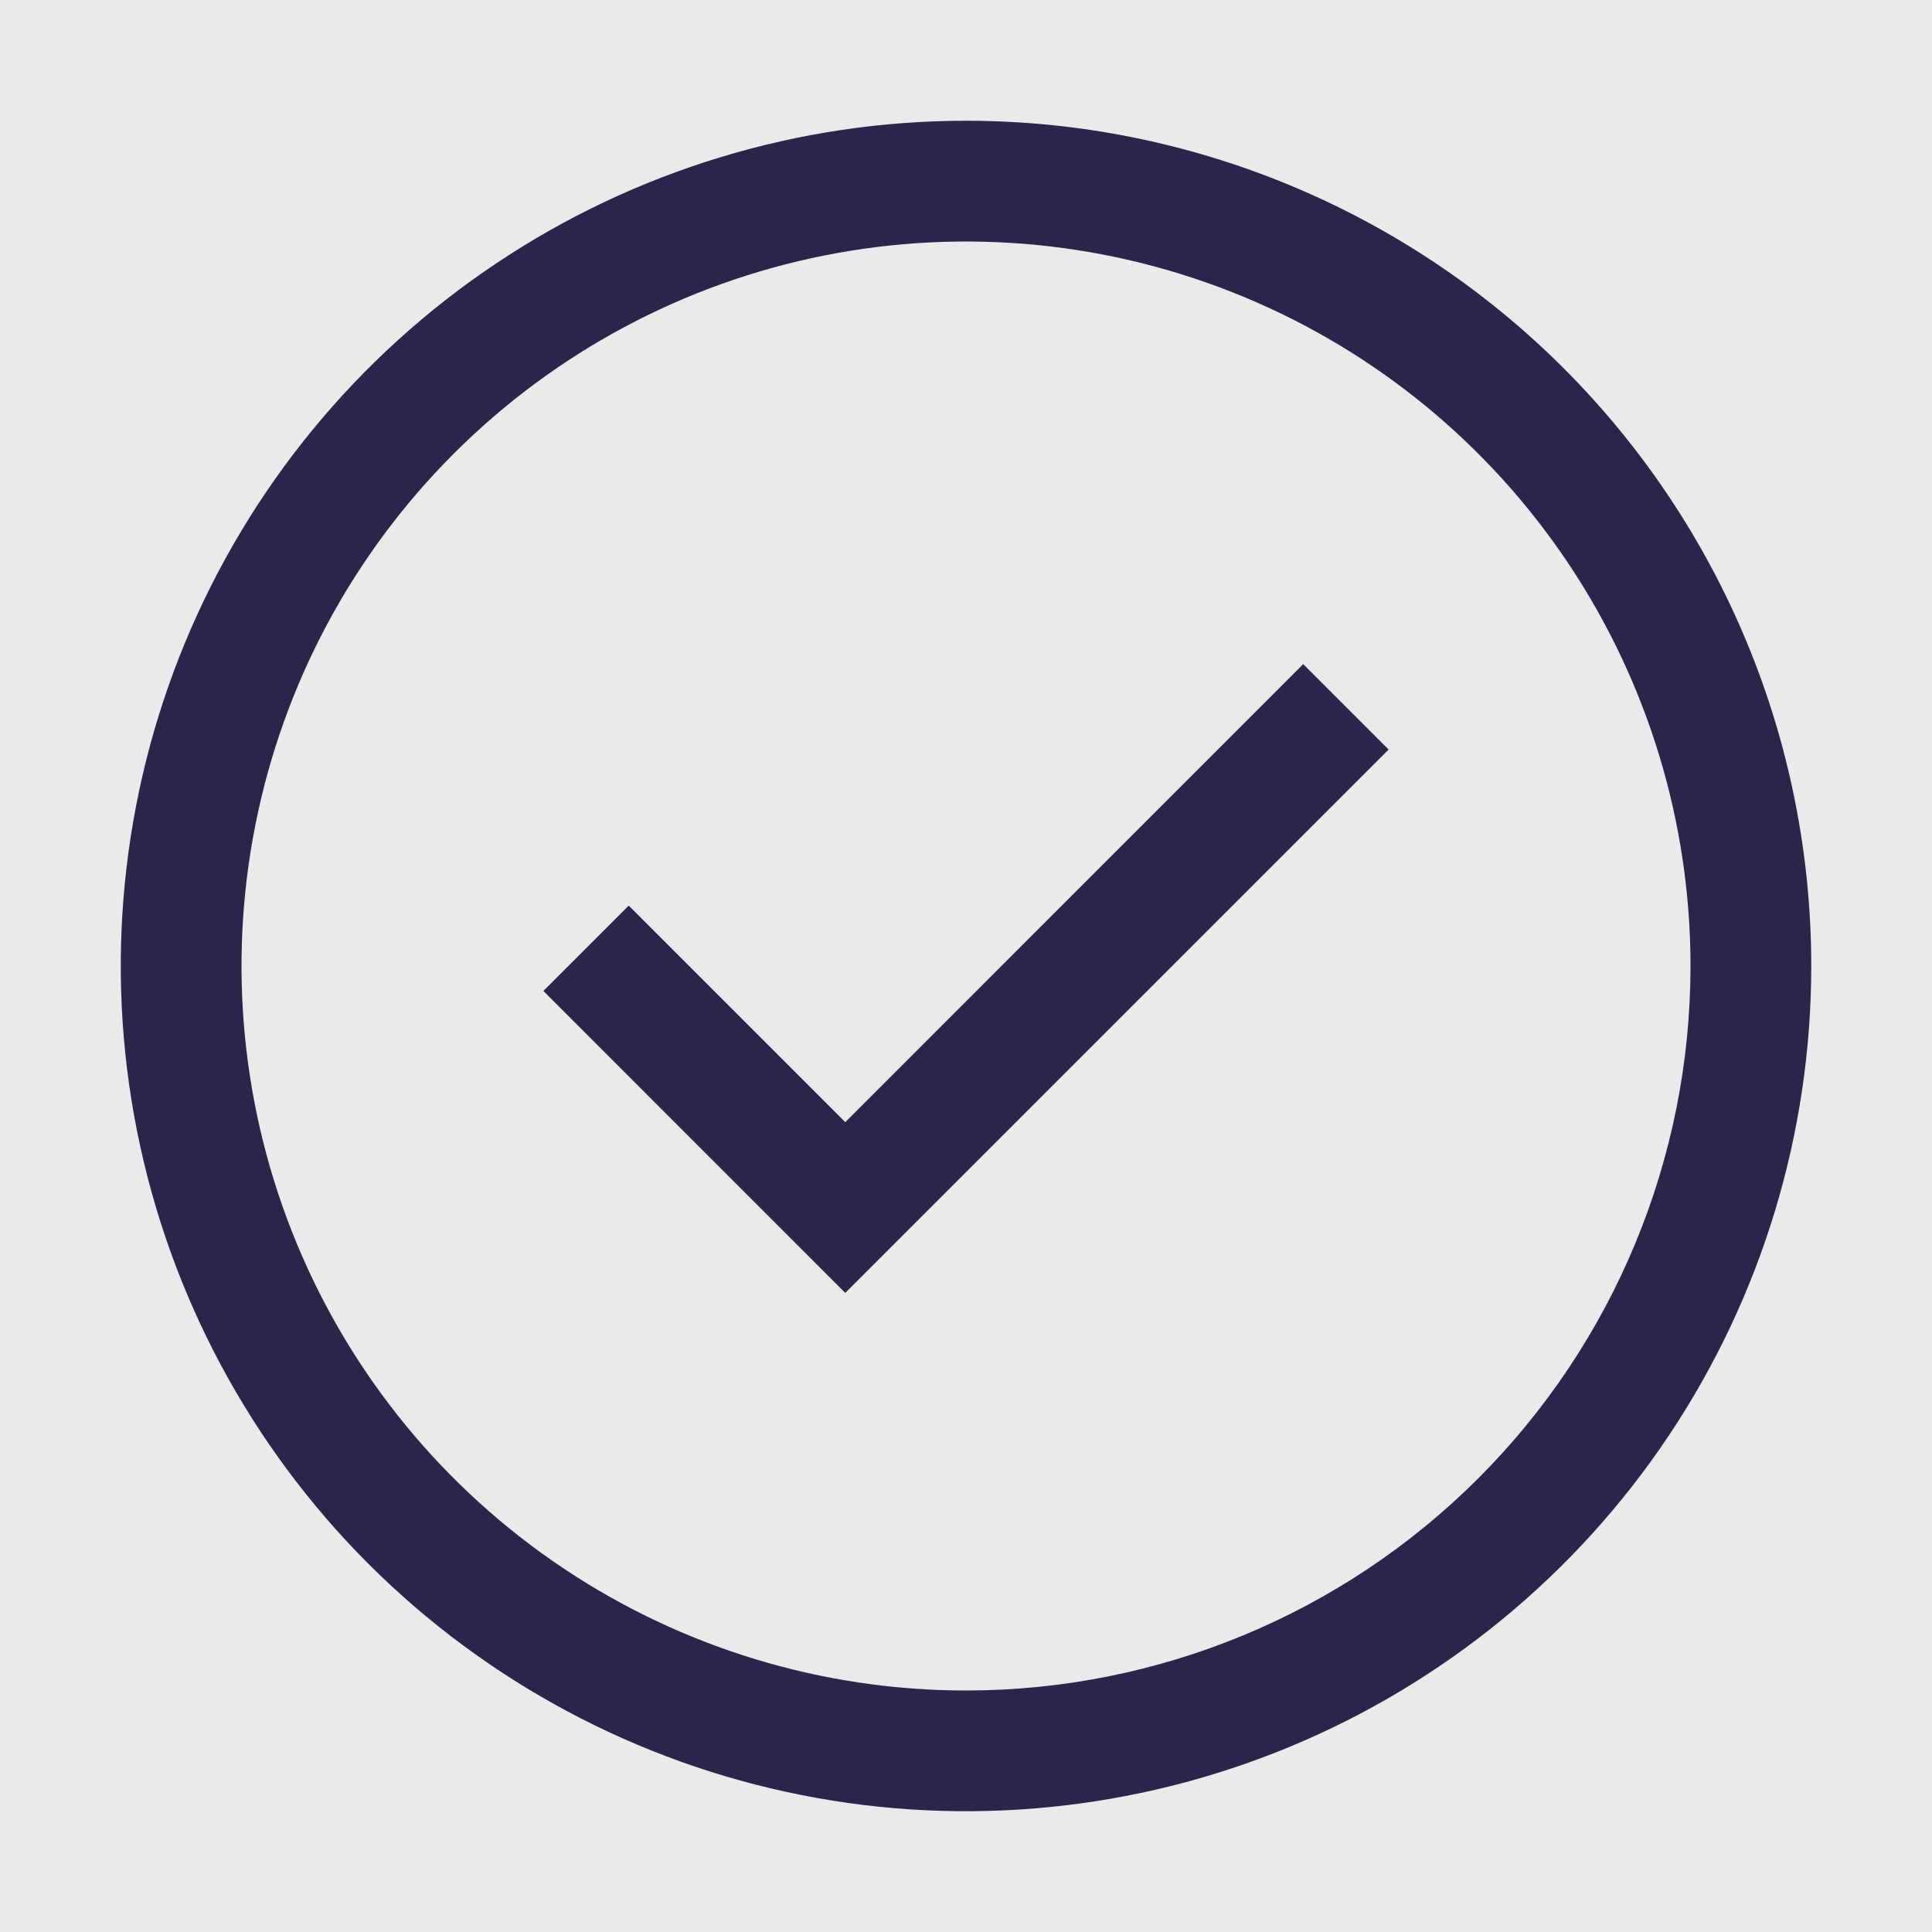
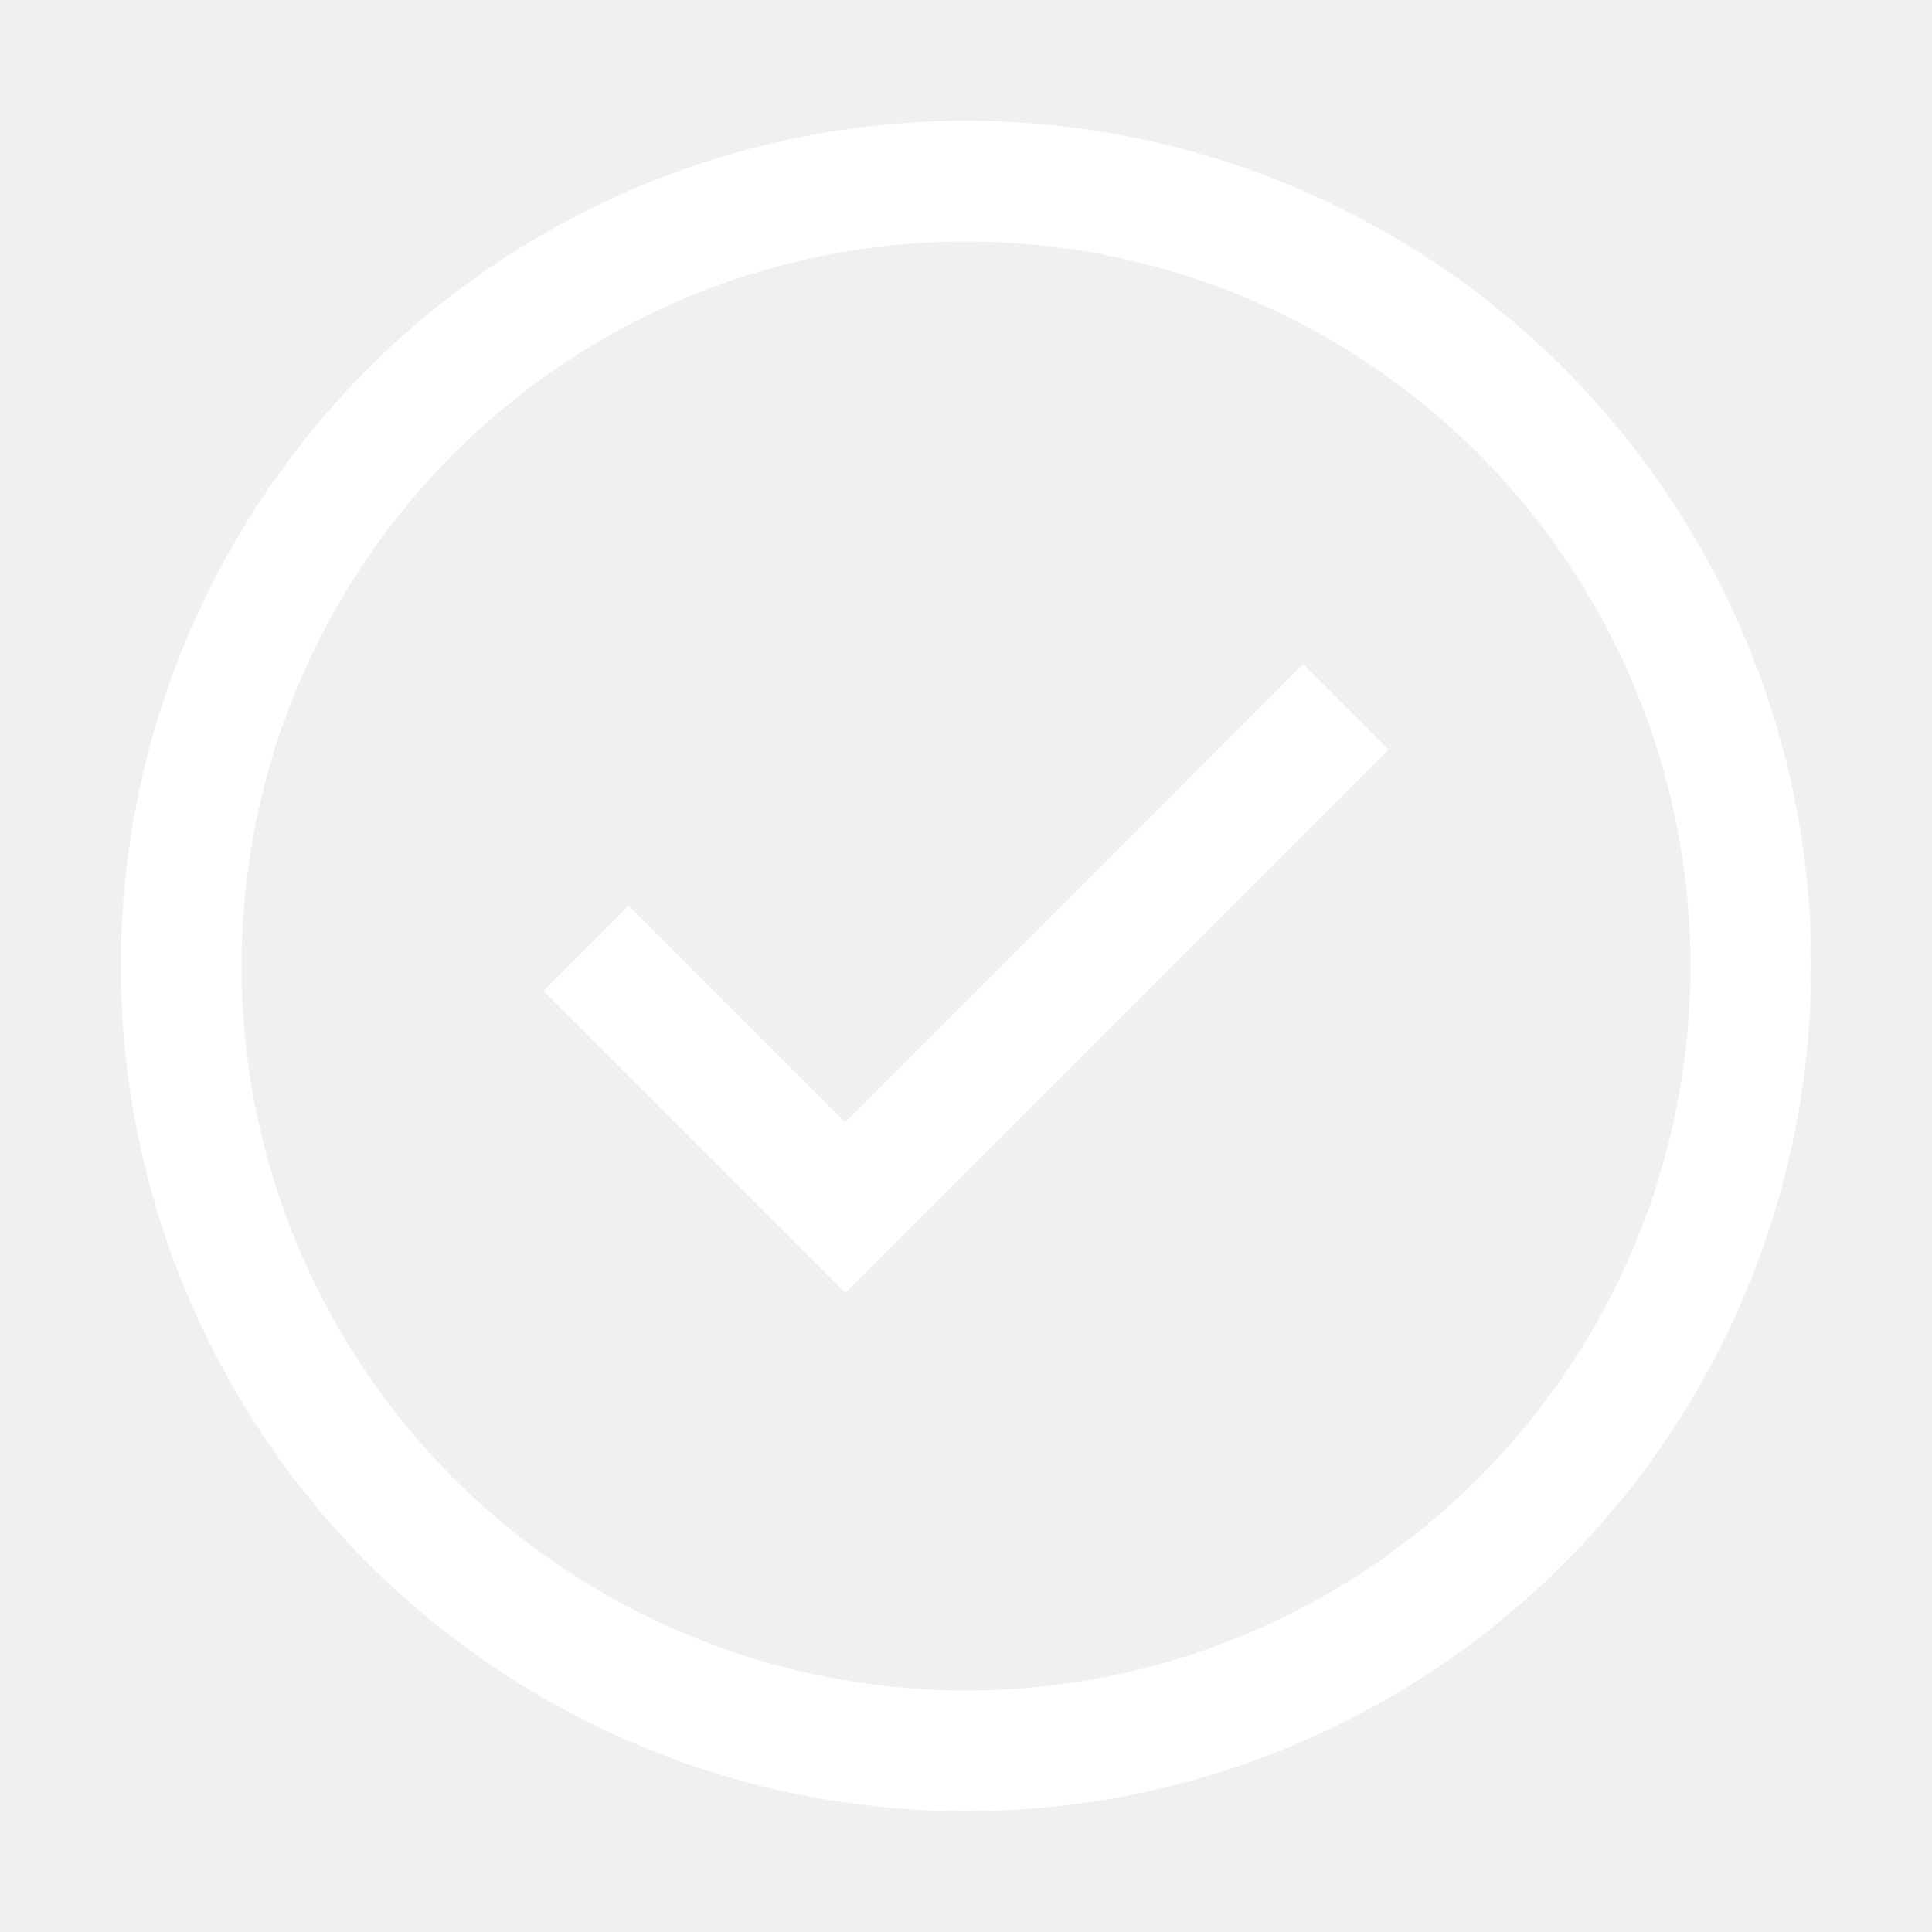
<svg xmlns="http://www.w3.org/2000/svg" width="24" height="24" viewBox="0 0 24 24" fill="none">
-   <rect width="24" height="24" fill="#f9f9f9" style="mix-blend-mode:multiply" />
-   <path d="M10.5 16.061L6.75 12.31L7.81 11.25L10.5 13.94L16.189 8.25L17.25 9.311L10.5 16.061Z" fill="#2A254B" />
-   <path d="M12 1.5C9.923 1.5 7.893 2.116 6.167 3.27C4.44 4.423 3.094 6.063 2.299 7.982C1.505 9.9 1.297 12.012 1.702 14.048C2.107 16.085 3.107 17.956 4.575 19.425C6.044 20.893 7.915 21.893 9.952 22.298C11.988 22.703 14.1 22.495 16.018 21.701C17.937 20.906 19.577 19.56 20.73 17.834C21.884 16.107 22.5 14.077 22.5 12C22.5 9.215 21.394 6.545 19.425 4.575C17.456 2.606 14.785 1.5 12 1.5ZM12 21C10.22 21 8.48 20.472 7 19.483C5.52 18.494 4.366 17.089 3.685 15.444C3.004 13.8 2.826 11.99 3.173 10.244C3.52 8.498 4.377 6.895 5.636 5.636C6.895 4.377 8.498 3.52 10.244 3.173C11.99 2.826 13.8 3.004 15.444 3.685C17.089 4.366 18.494 5.52 19.483 7C20.472 8.48 21 10.22 21 12C21 14.387 20.052 16.676 18.364 18.364C16.676 20.052 14.387 21 12 21Z" fill="#2A254B" />
+   <rect width="24" height="24" fill="none" style="mix-blend-mode:multiply" />
+   <path d="M10.5 16.061L6.75 12.31L7.81 11.25L10.5 13.94L16.189 8.25L17.25 9.311L10.5 16.061Z" fill="#ffffff" />
+   <path d="M12 1.5C9.923 1.5 7.893 2.116 6.167 3.27C4.44 4.423 3.094 6.063 2.299 7.982C1.505 9.9 1.297 12.012 1.702 14.048C2.107 16.085 3.107 17.956 4.575 19.425C6.044 20.893 7.915 21.893 9.952 22.298C11.988 22.703 14.1 22.495 16.018 21.701C17.937 20.906 19.577 19.56 20.73 17.834C21.884 16.107 22.5 14.077 22.5 12C22.5 9.215 21.394 6.545 19.425 4.575C17.456 2.606 14.785 1.5 12 1.5ZM12 21C10.22 21 8.48 20.472 7 19.483C5.52 18.494 4.366 17.089 3.685 15.444C3.004 13.8 2.826 11.99 3.173 10.244C3.52 8.498 4.377 6.895 5.636 5.636C6.895 4.377 8.498 3.52 10.244 3.173C11.99 2.826 13.8 3.004 15.444 3.685C17.089 4.366 18.494 5.52 19.483 7C20.472 8.48 21 10.22 21 12C21 14.387 20.052 16.676 18.364 18.364C16.676 20.052 14.387 21 12 21Z" fill="#ffffff" />
</svg>
